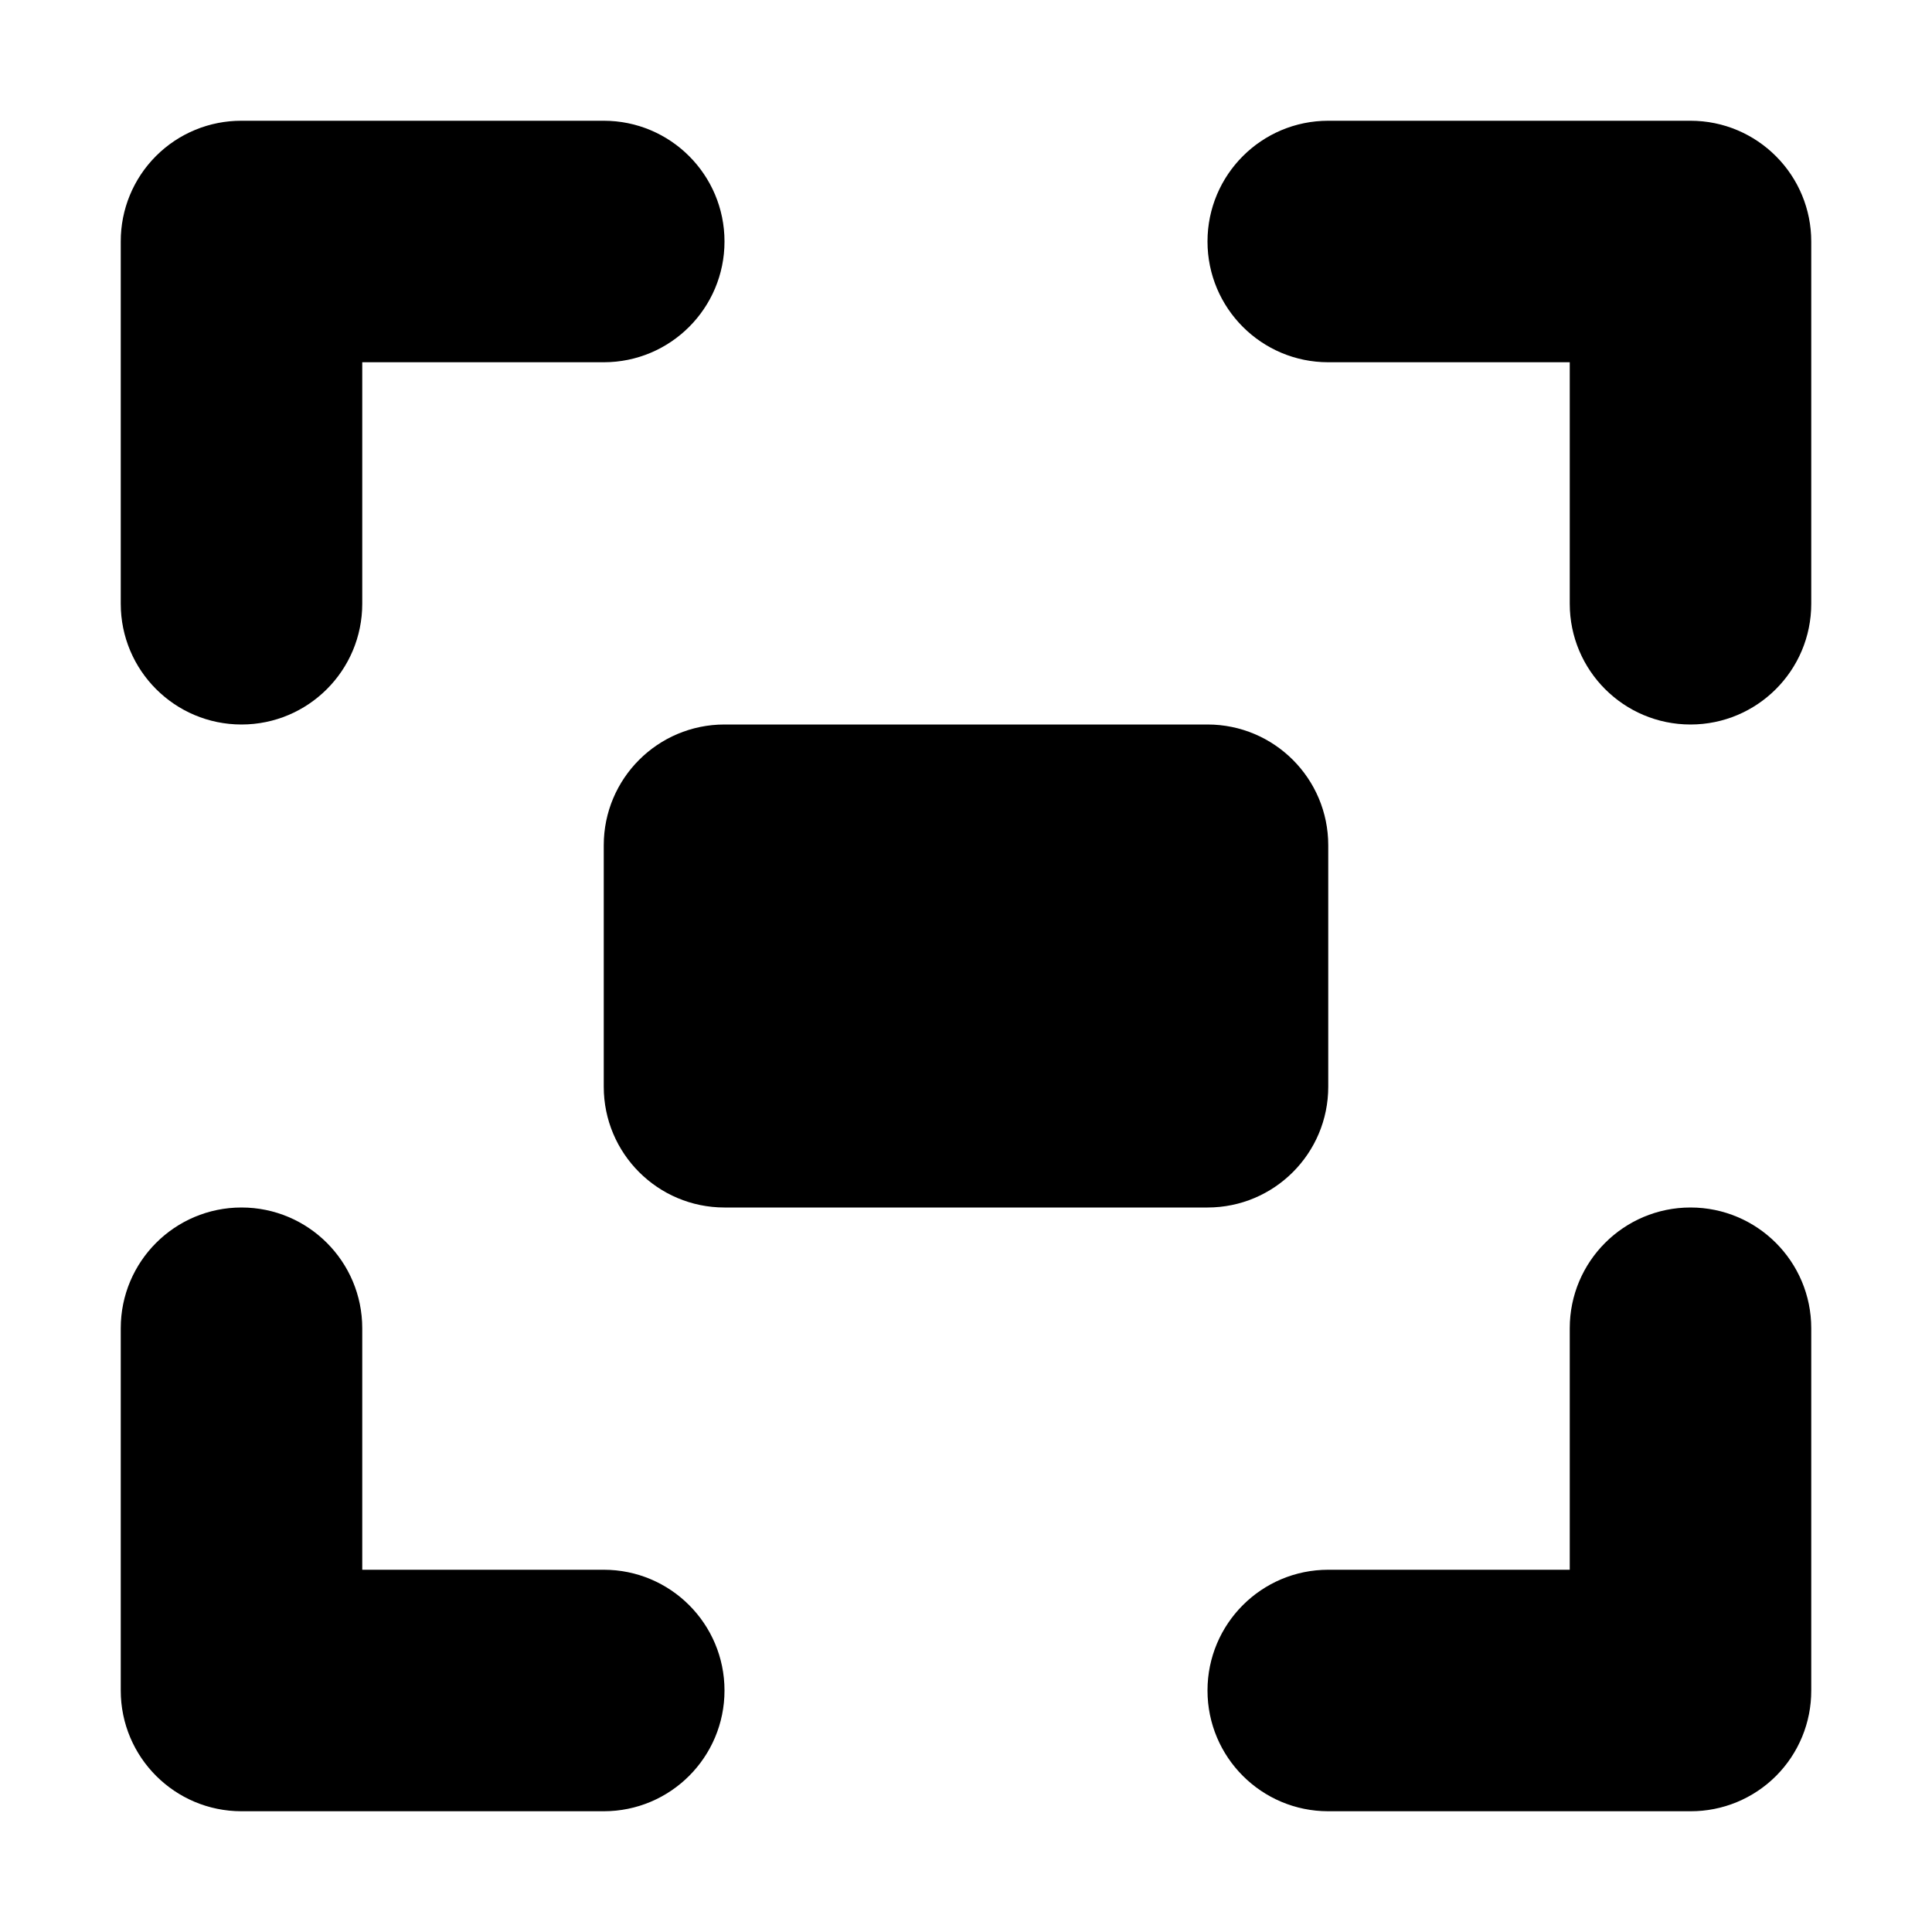
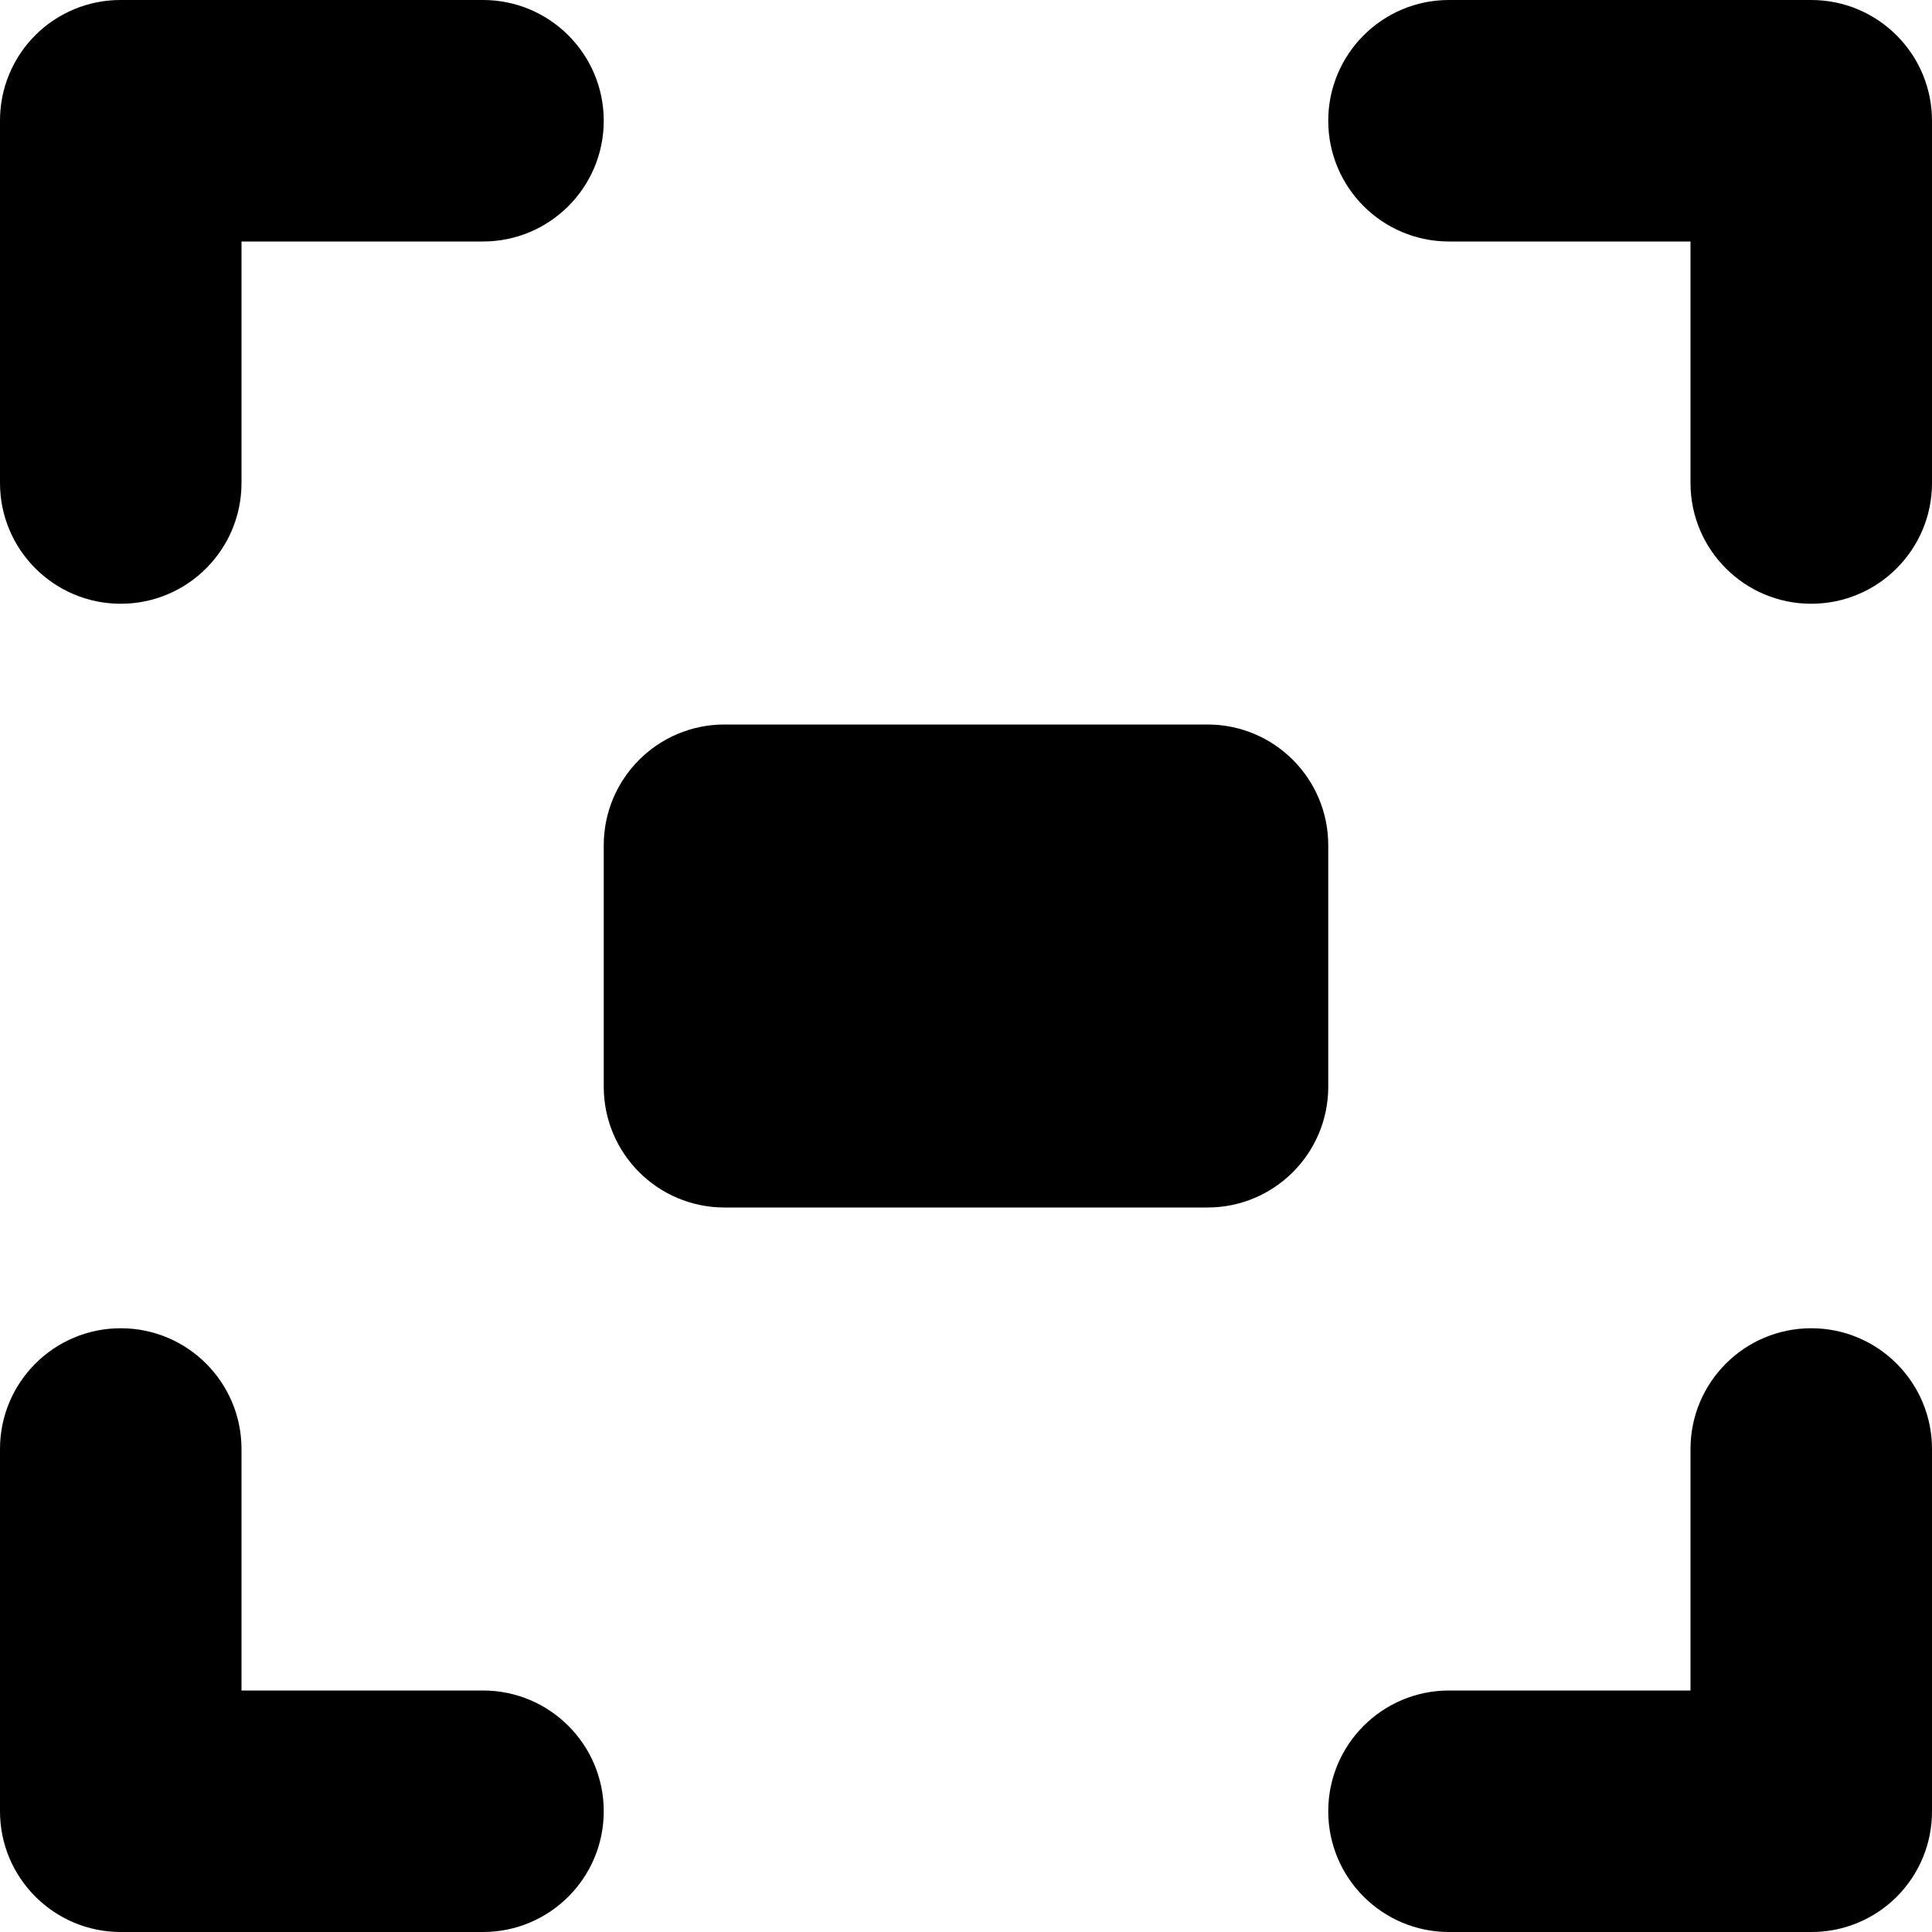
<svg xmlns="http://www.w3.org/2000/svg" width="16" height="16" viewBox="0 0 16 16">
-   <path fill-rule="evenodd" d="M13 13v-2a1 1 0 0 1 2 0v3a.997.997 0 0 1-1 1h-3a1 1 0 0 1 0-2h2zM3 13v-2a1 1 0 0 0-2 0v3a1 1 0 0 0 1 1h3a1 1 0 0 0 0-2H3zM14.707 1.293A.997.997 0 0 1 15 2v3a1 1 0 0 1-2 0V3h-2a1 1 0 0 1 0-2h3c.276 0 .526.112.707.293zM3 3v2a1 1 0 1 1-2 0V2a.997.997 0 0 1 1-1h3a1 1 0 1 1 0 2H3zm3 3h4a1 1 0 0 1 1 1v2a1 1 0 0 1-1 1H6a1 1 0 0 1-1-1V7a1 1 0 0 1 1-1z" />
+   <path fill-rule="evenodd" d="M14 14v-2a1 1 0 0 1 2 0v3a.997.997 0 0 1-1 1h-3a1 1 0 0 1 0-2h2zM2 14v-2a1 1 0 0 0-2 0v3a1 1 0 0 0 1 1h3a1 1 0 0 0 0-2H2zM15.707.293A.997.997 0 0 1 16 1v3a1 1 0 0 1-2 0V2h-2a1 1 0 0 1 0-2h3c.276 0 .526.112.707.293zM2 2v2a1 1 0 1 1-2 0V1a.997.997 0 0 1 1-1h3a1 1 0 1 1 0 2H2zm4 4h4a1 1 0 0 1 1 1v2a1 1 0 0 1-1 1H6a1 1 0 0 1-1-1V7a1 1 0 0 1 1-1z" />
</svg>
